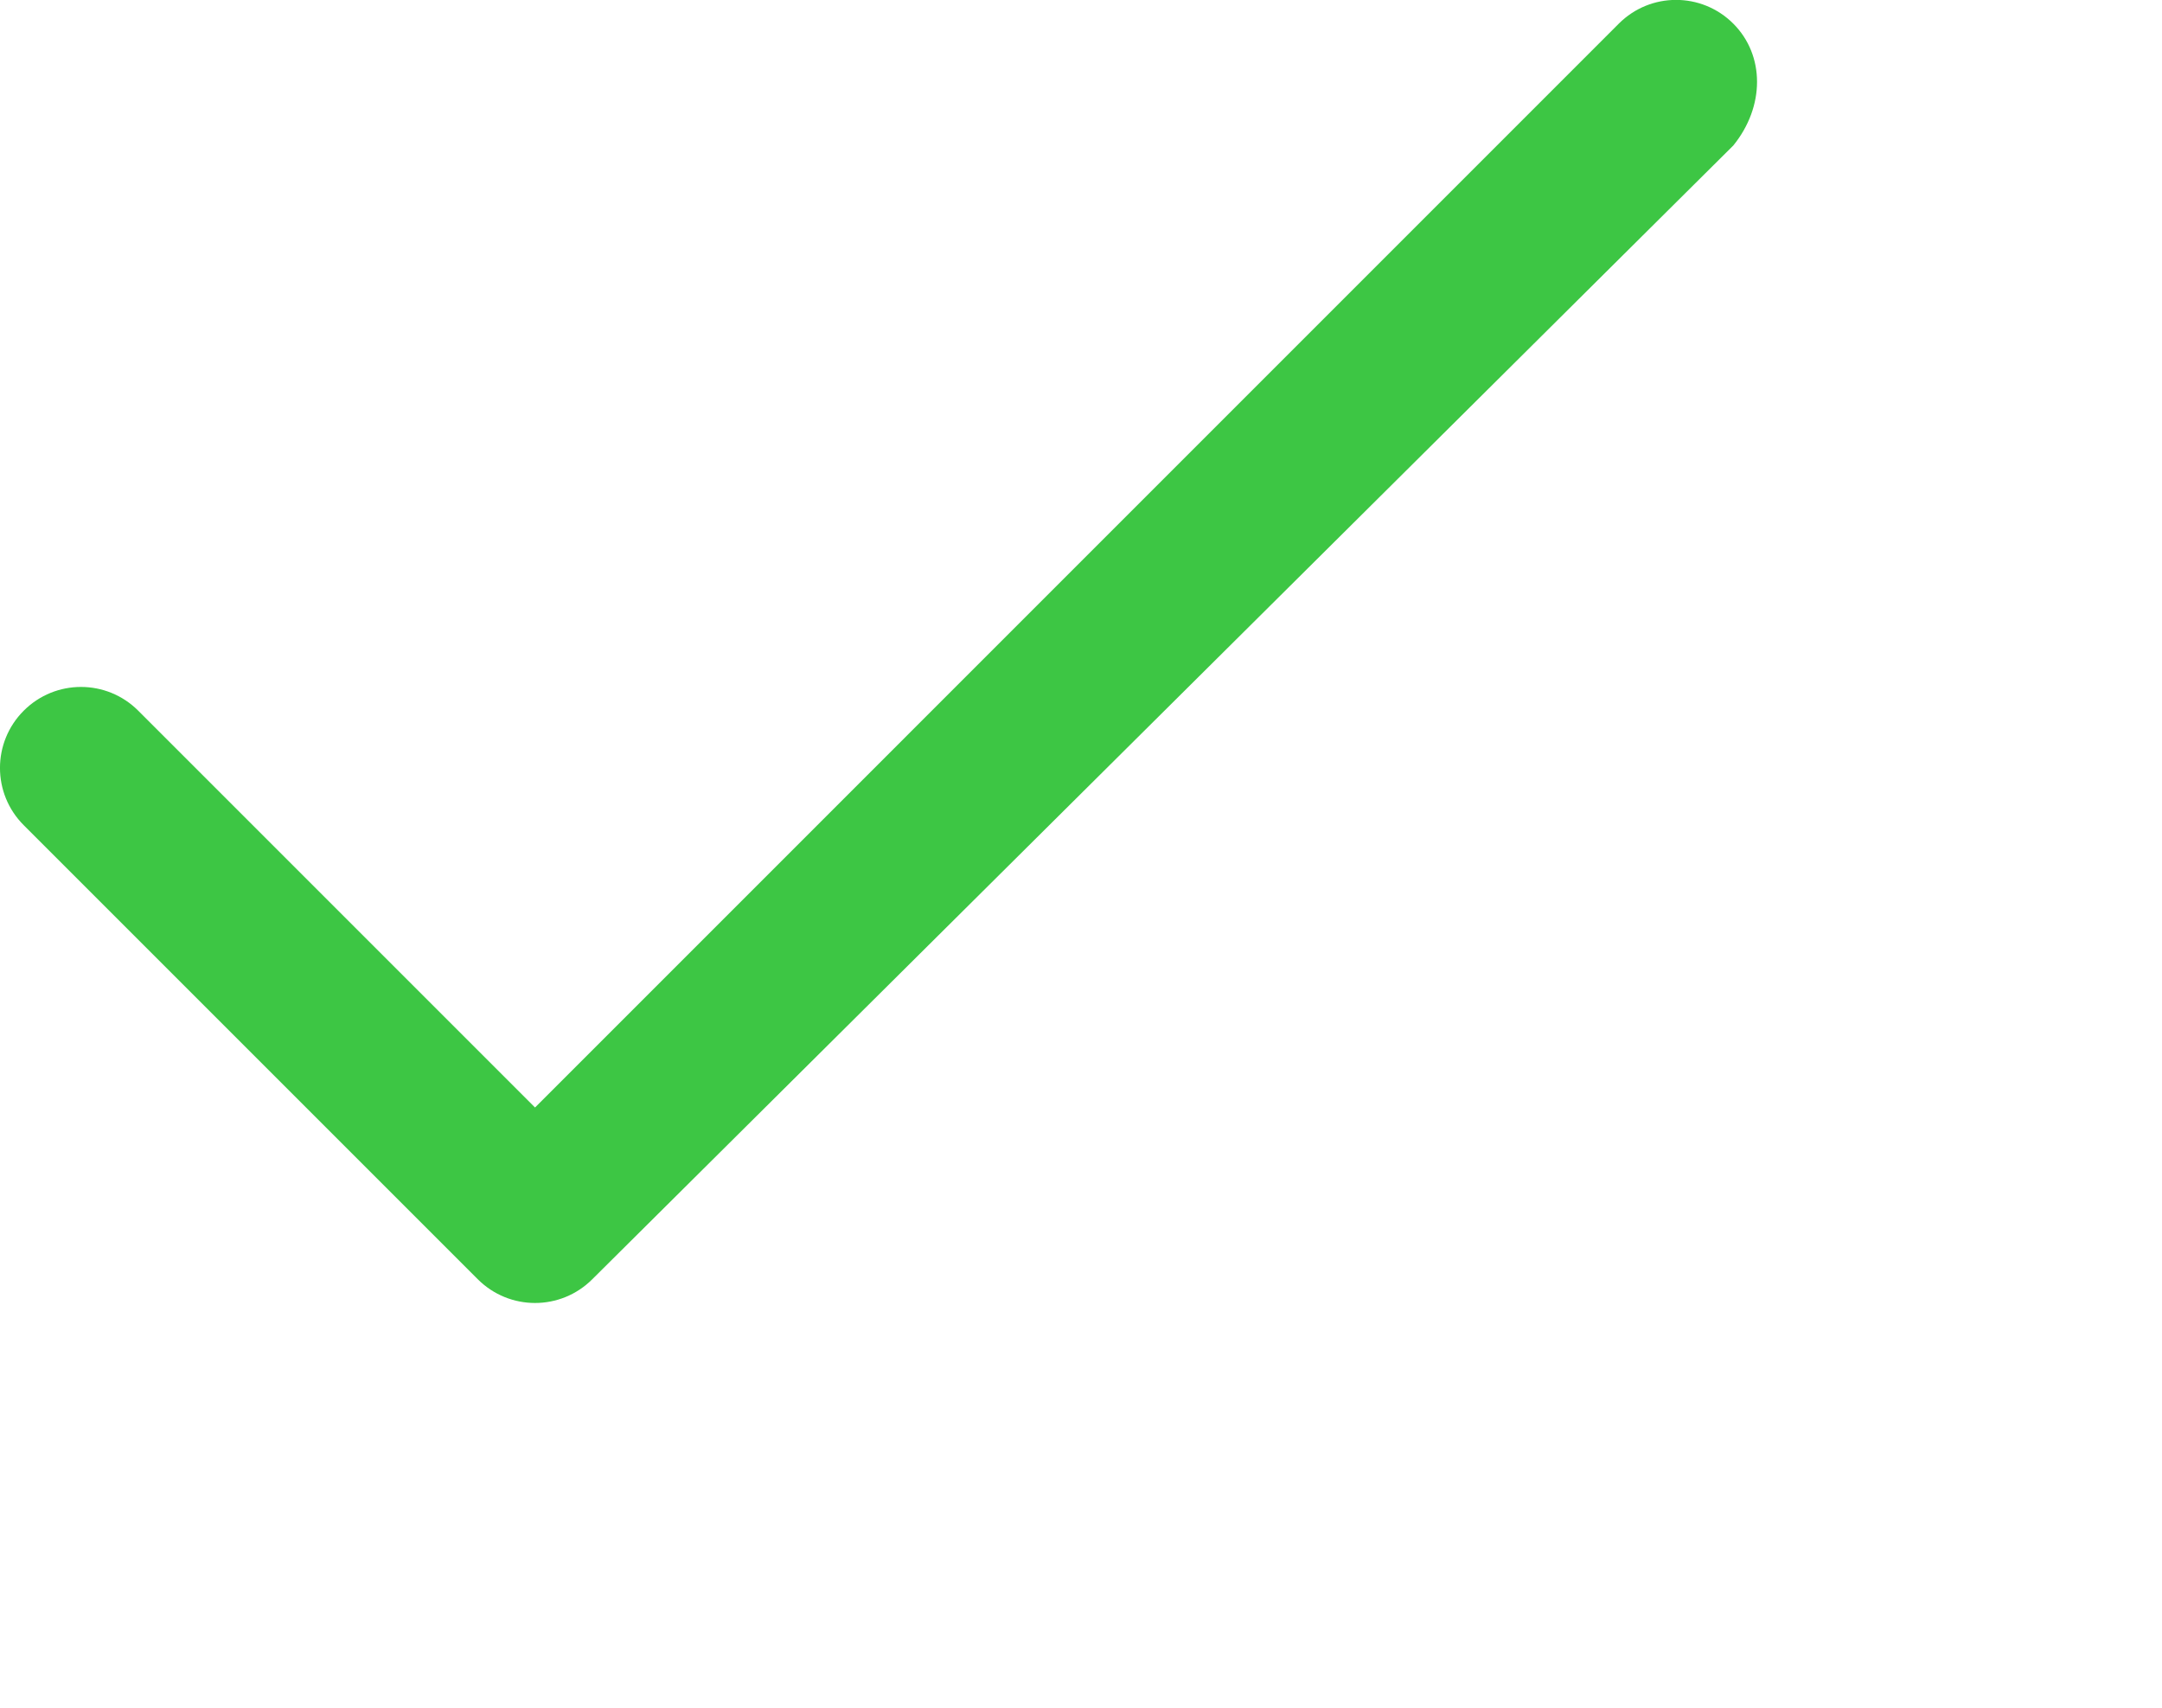
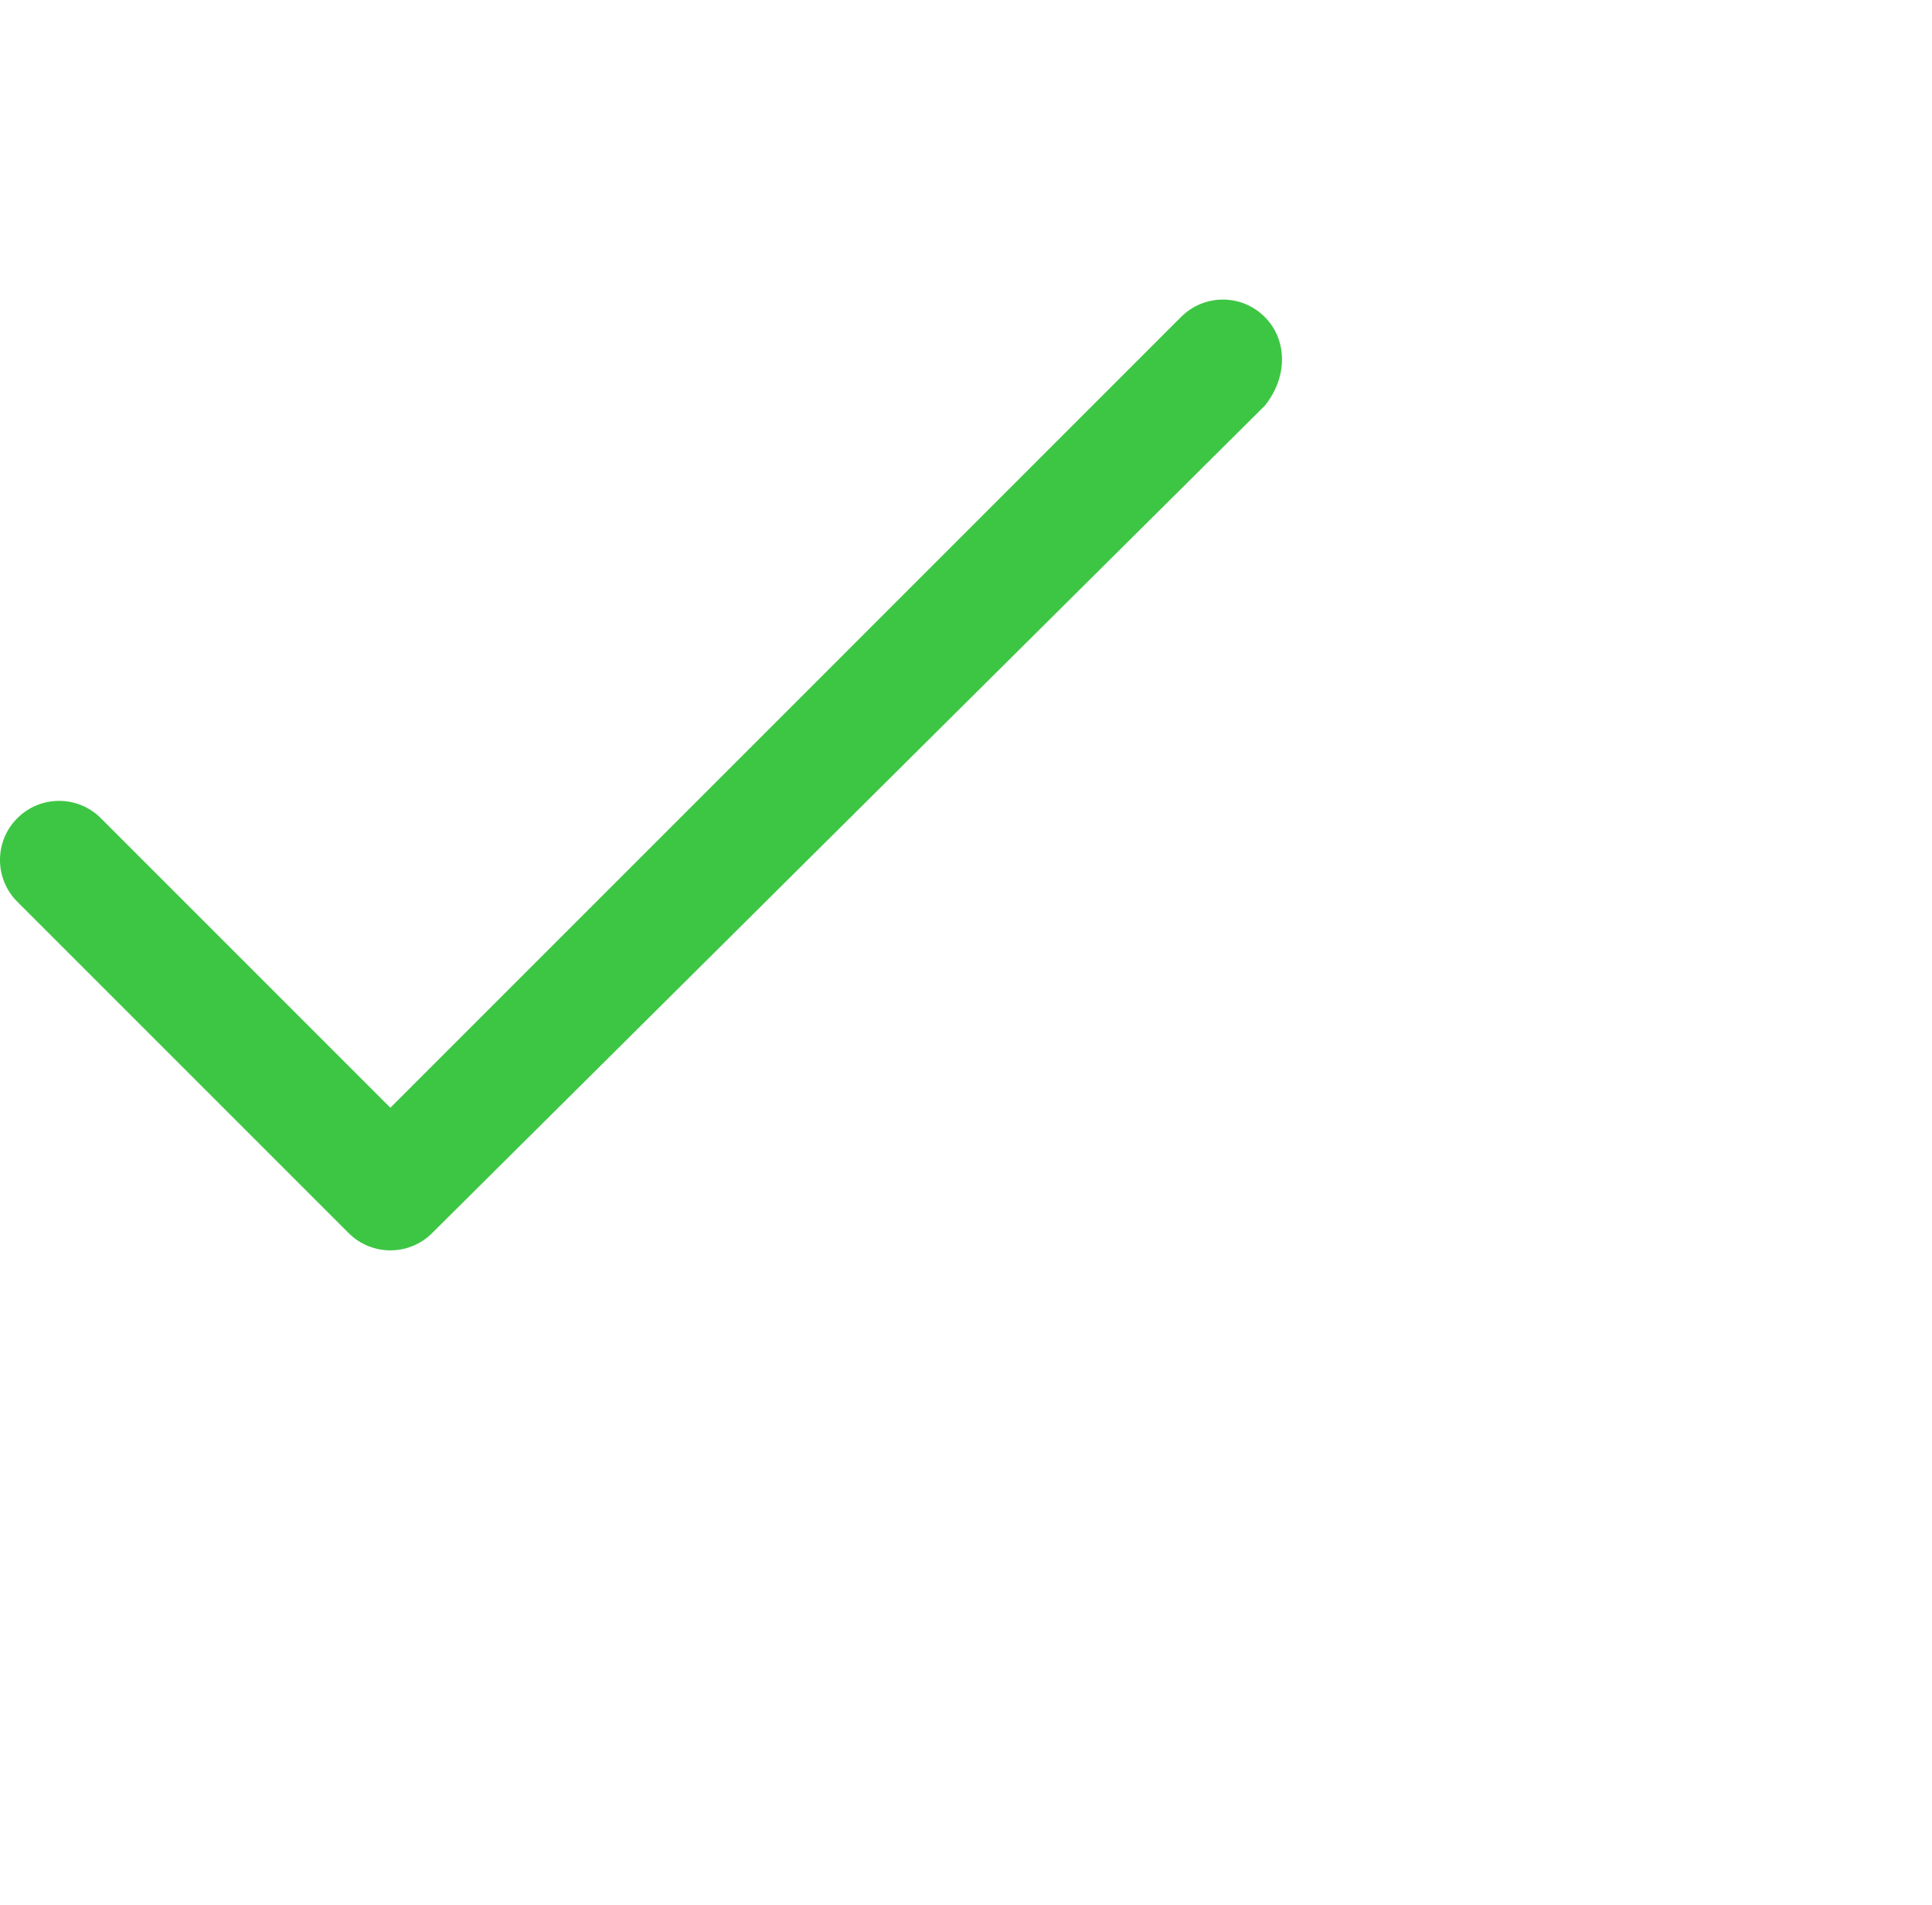
- <svg xmlns="http://www.w3.org/2000/svg" version="1.0" id="Layer_1" x="0px" y="0px" width="26.698px" height="21.09px" viewBox="-82.357 4.875 26.698 21.09" enable-background="new -82.357 4.875 26.698 21.09" xml:space="preserve">
+ <svg xmlns="http://www.w3.org/2000/svg" version="1.0" id="Layer_1" x="0px" y="0px" width="42.698px" height="42.09px" viewBox="-82.357 4.875 32.698 22.09" enable-background="new -82.357 4.875 32.698 22.09" xml:space="preserve">
  <path fill="#3dc644" d="M-60.953,5.167c-0.391-0.391-1.023-0.391-1.414,0L-75.75,18.551l-4.9-4.9c-0.391-0.391-1.023-0.391-1.414,0 s-0.391,1.023,0,1.414l5.607,5.607c0.195,0.195,0.451,0.293,0.707,0.293s0.512-0.098,0.707-0.293l14.09-14.0 C-60.562,6.191-60.562,5.558-60.953,5.167z" />
</svg>
